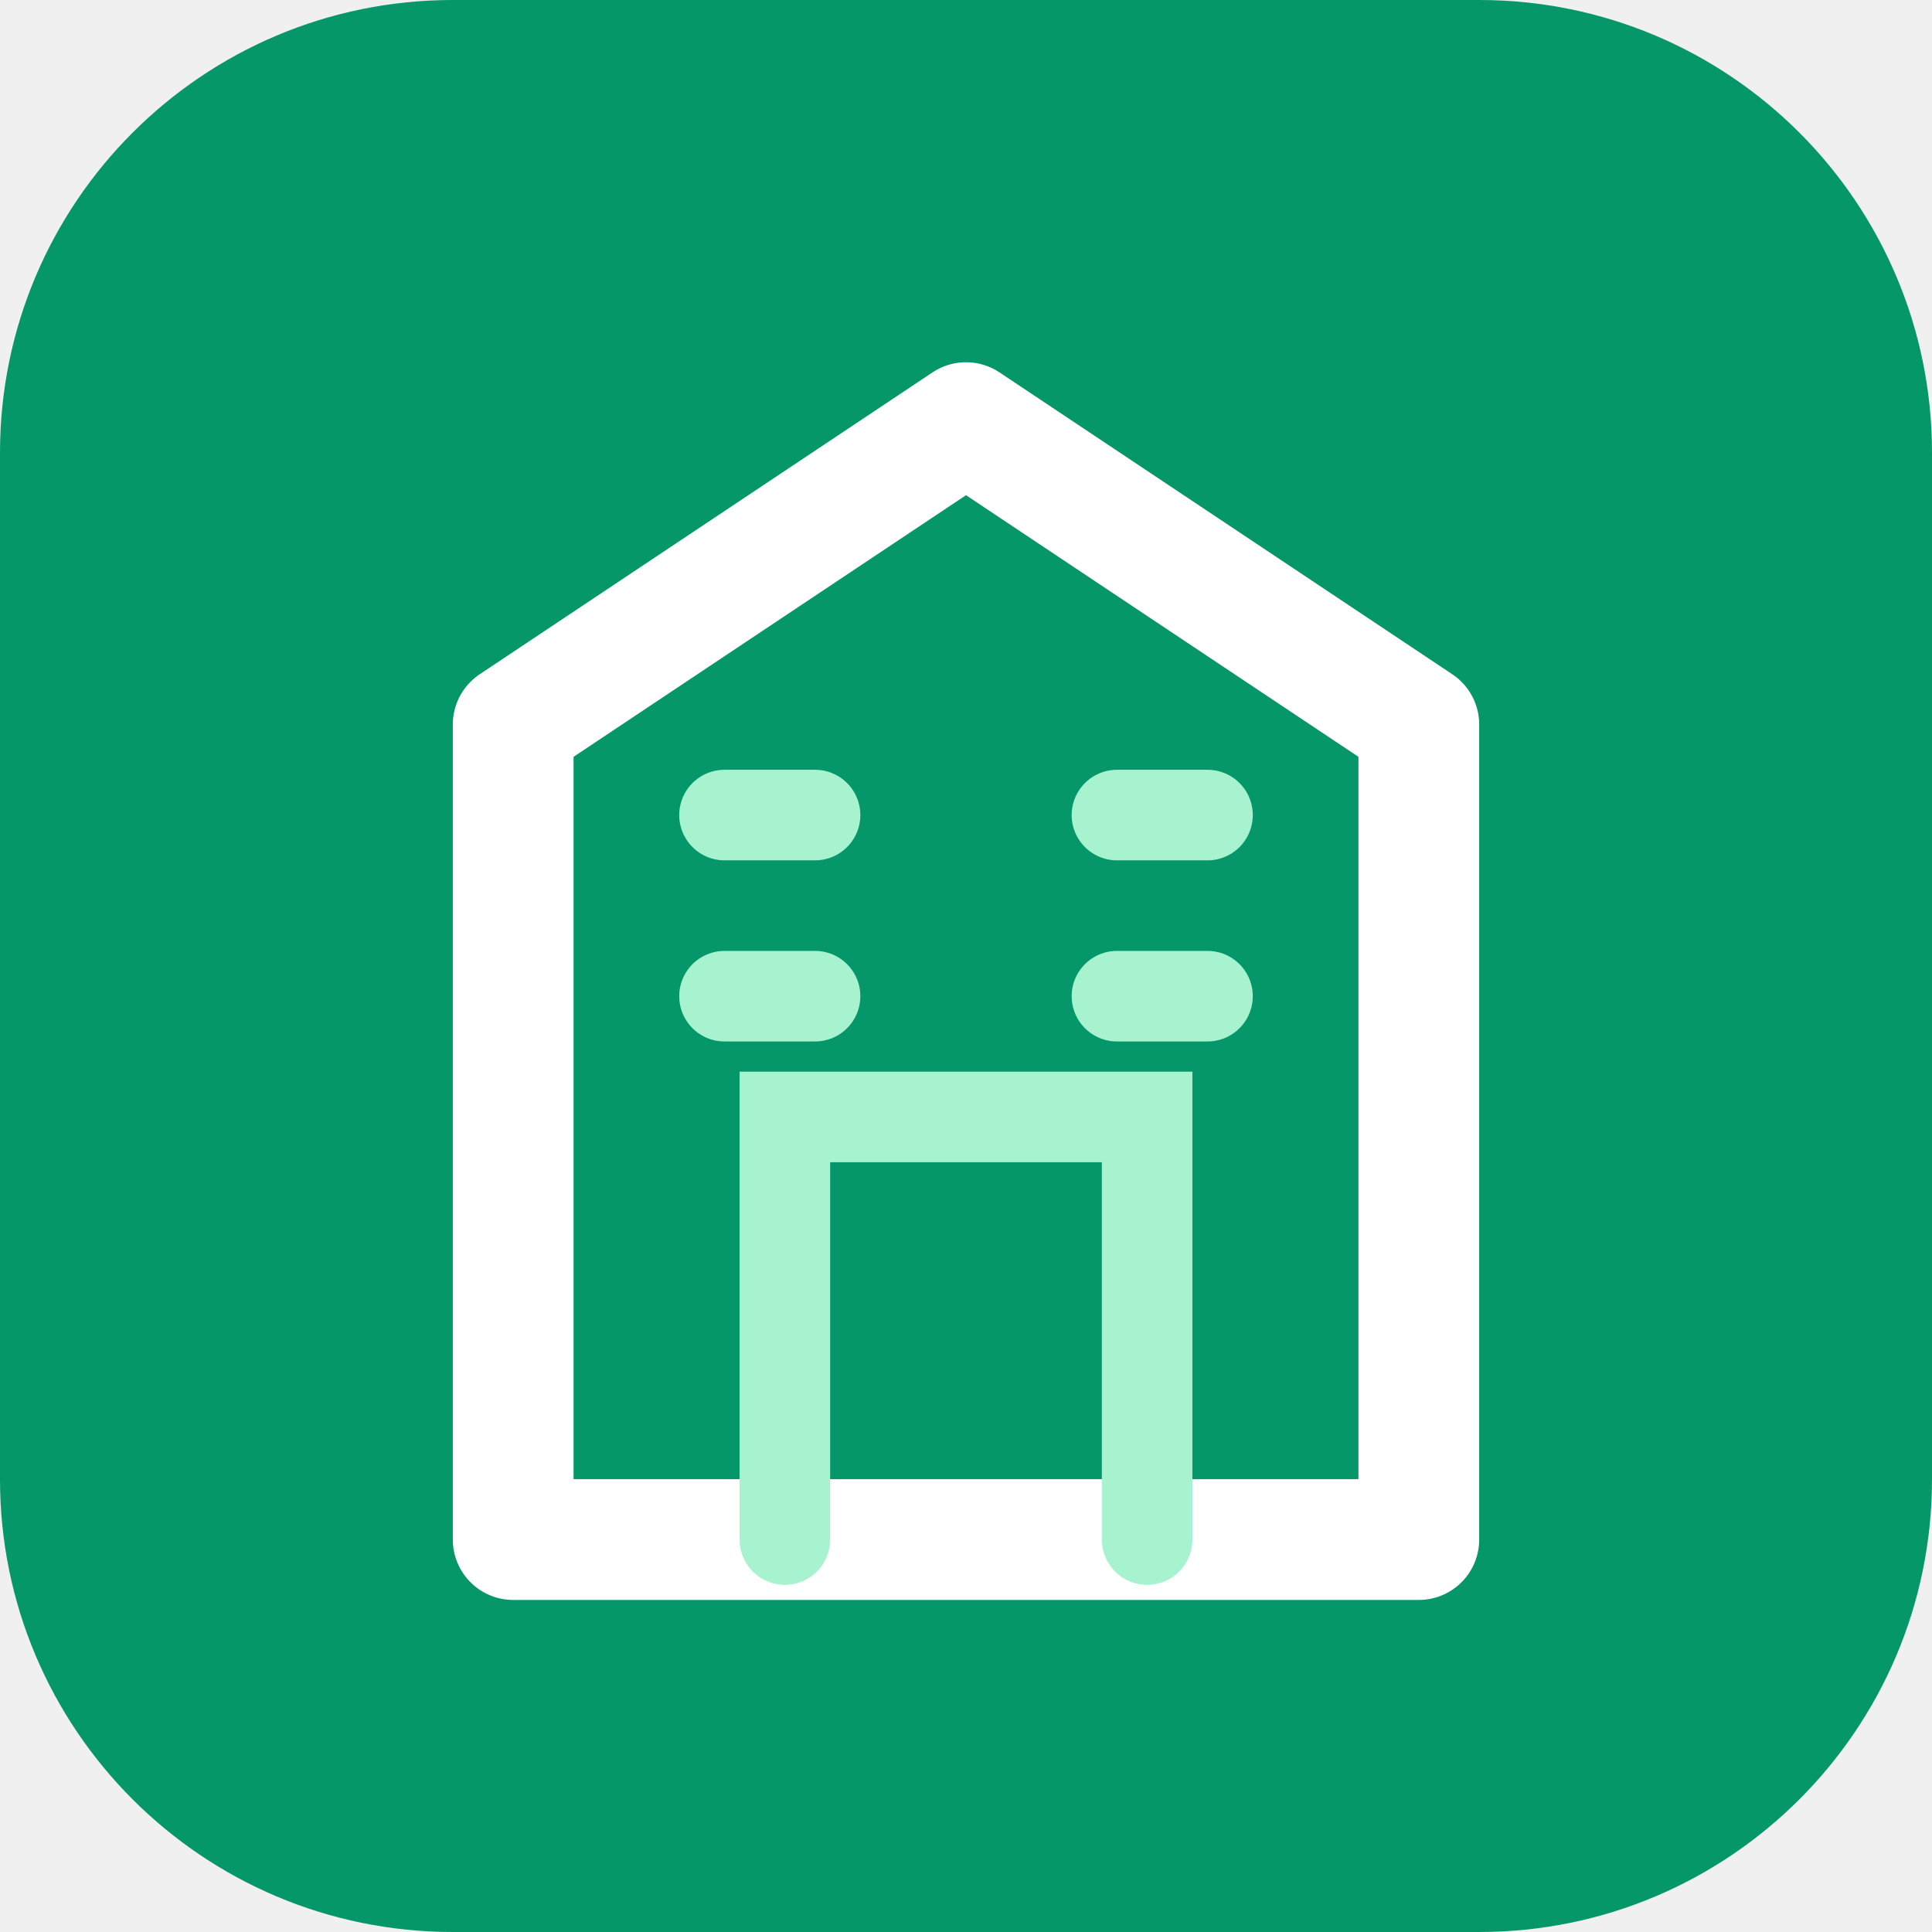
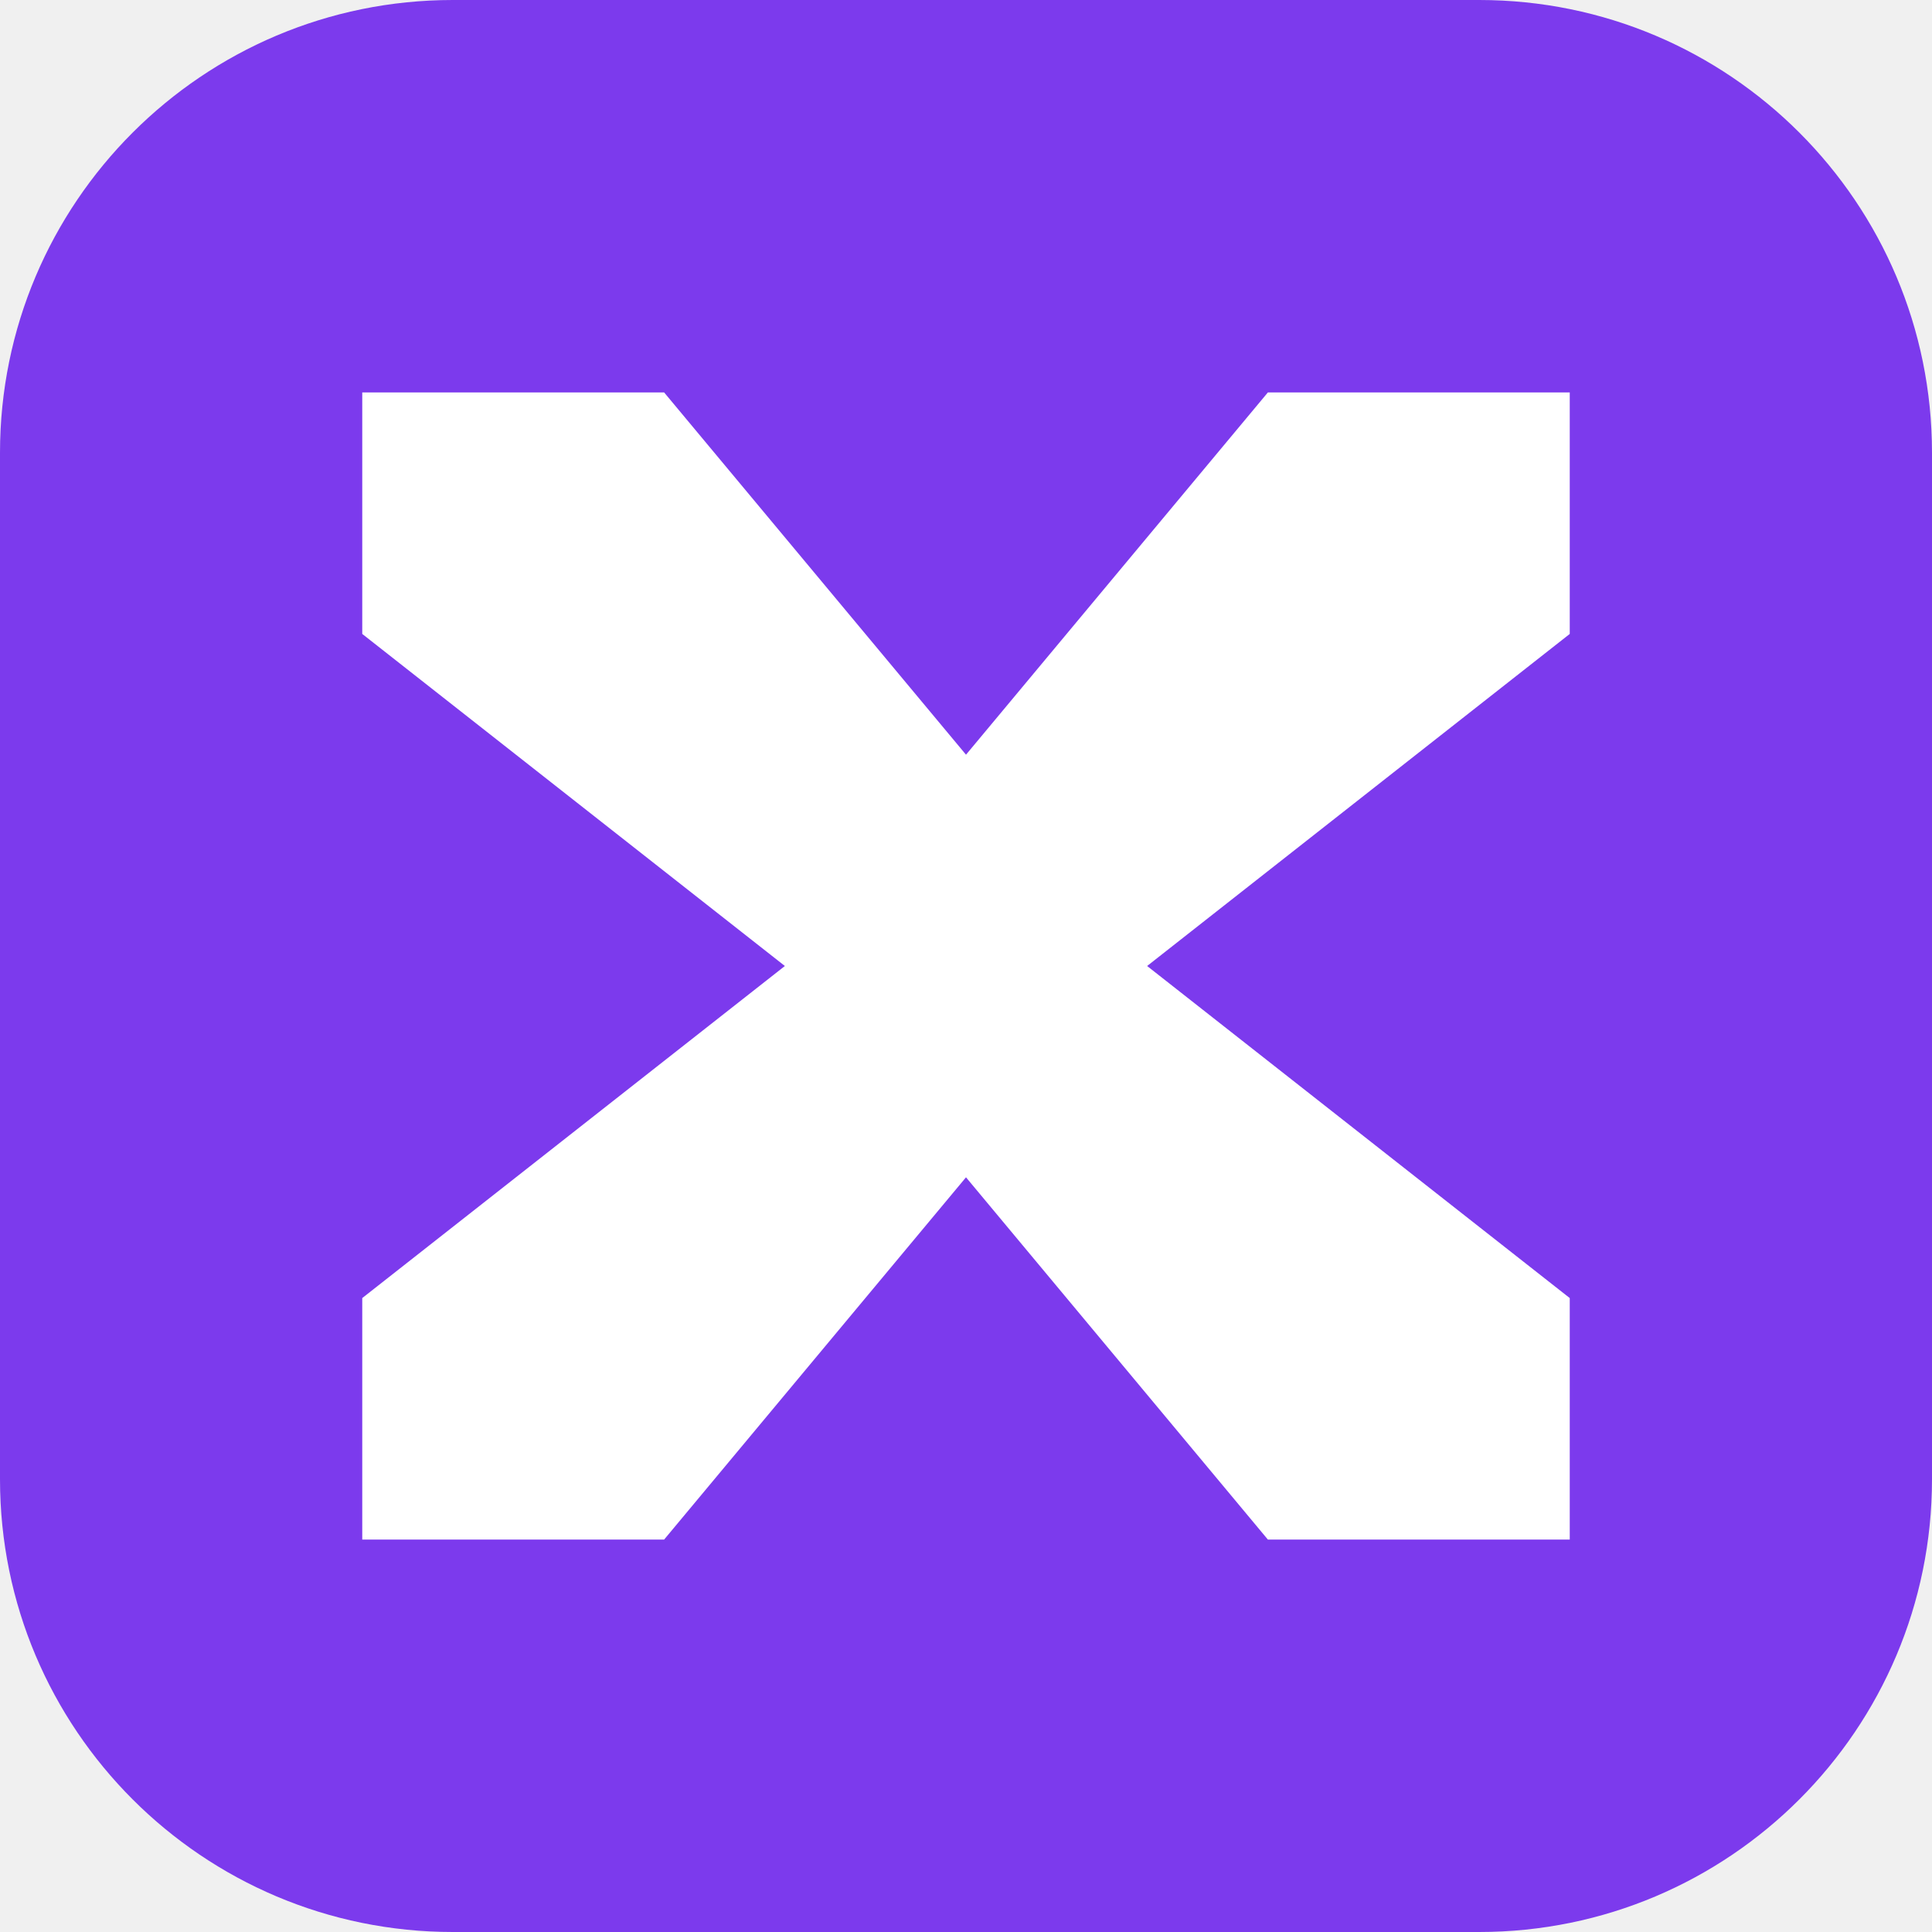
<svg xmlns="http://www.w3.org/2000/svg" viewBox="0 0 64 64">
-   <rect width="64" height="64" rx="15" fill="#059669" />
-   <path d="M17 51V24l15-10 15 10v27H17Z" fill="none" stroke="#fff" stroke-linejoin="round" stroke-width="4" />
-   <path d="M26 51V37h12v14M24 27h3m10 0h3m-16 6h3m10 0h3" fill="none" stroke="#a7f3d0" stroke-linecap="round" stroke-width="3" />
+   <rect width="64" height="64" rx="15" fill="#7C3AED" />
+   <path d="M12 13h10l10 12 10-12h10v8L38 32l14 11v8H42L32 39 22 51H12v-8l14-11-14-11v-8Z" fill="#fff" />
</svg>
